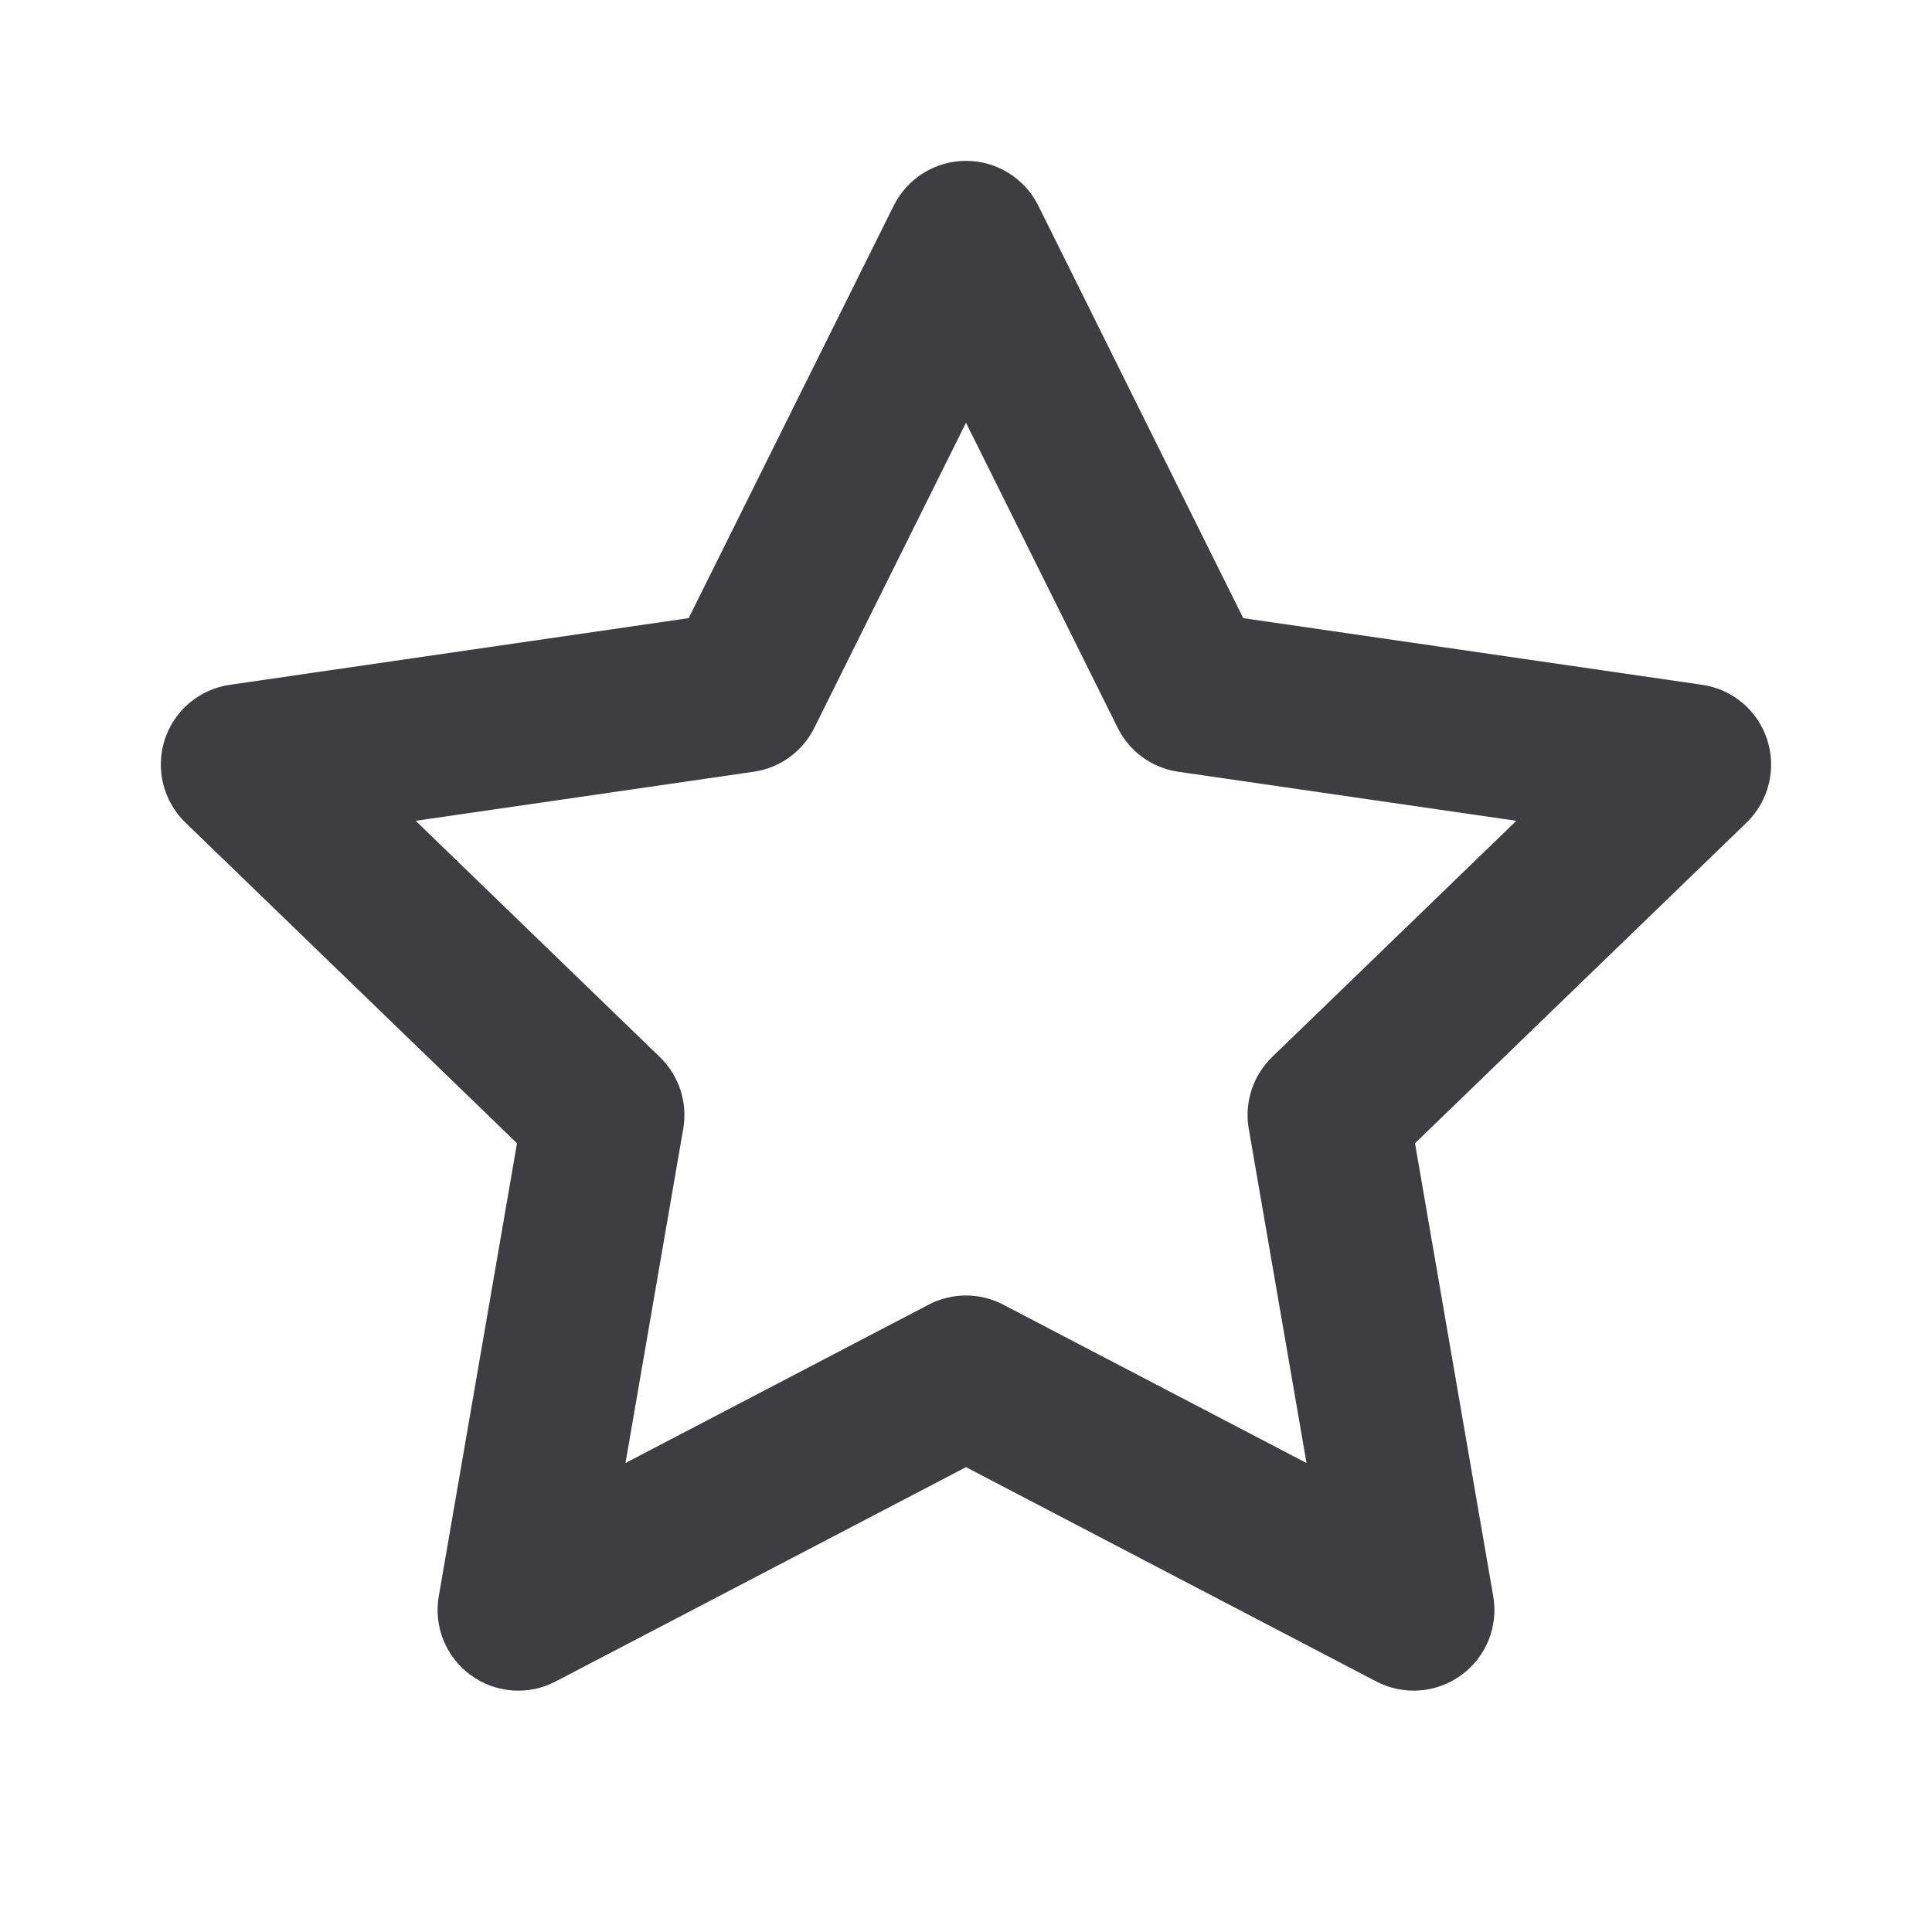
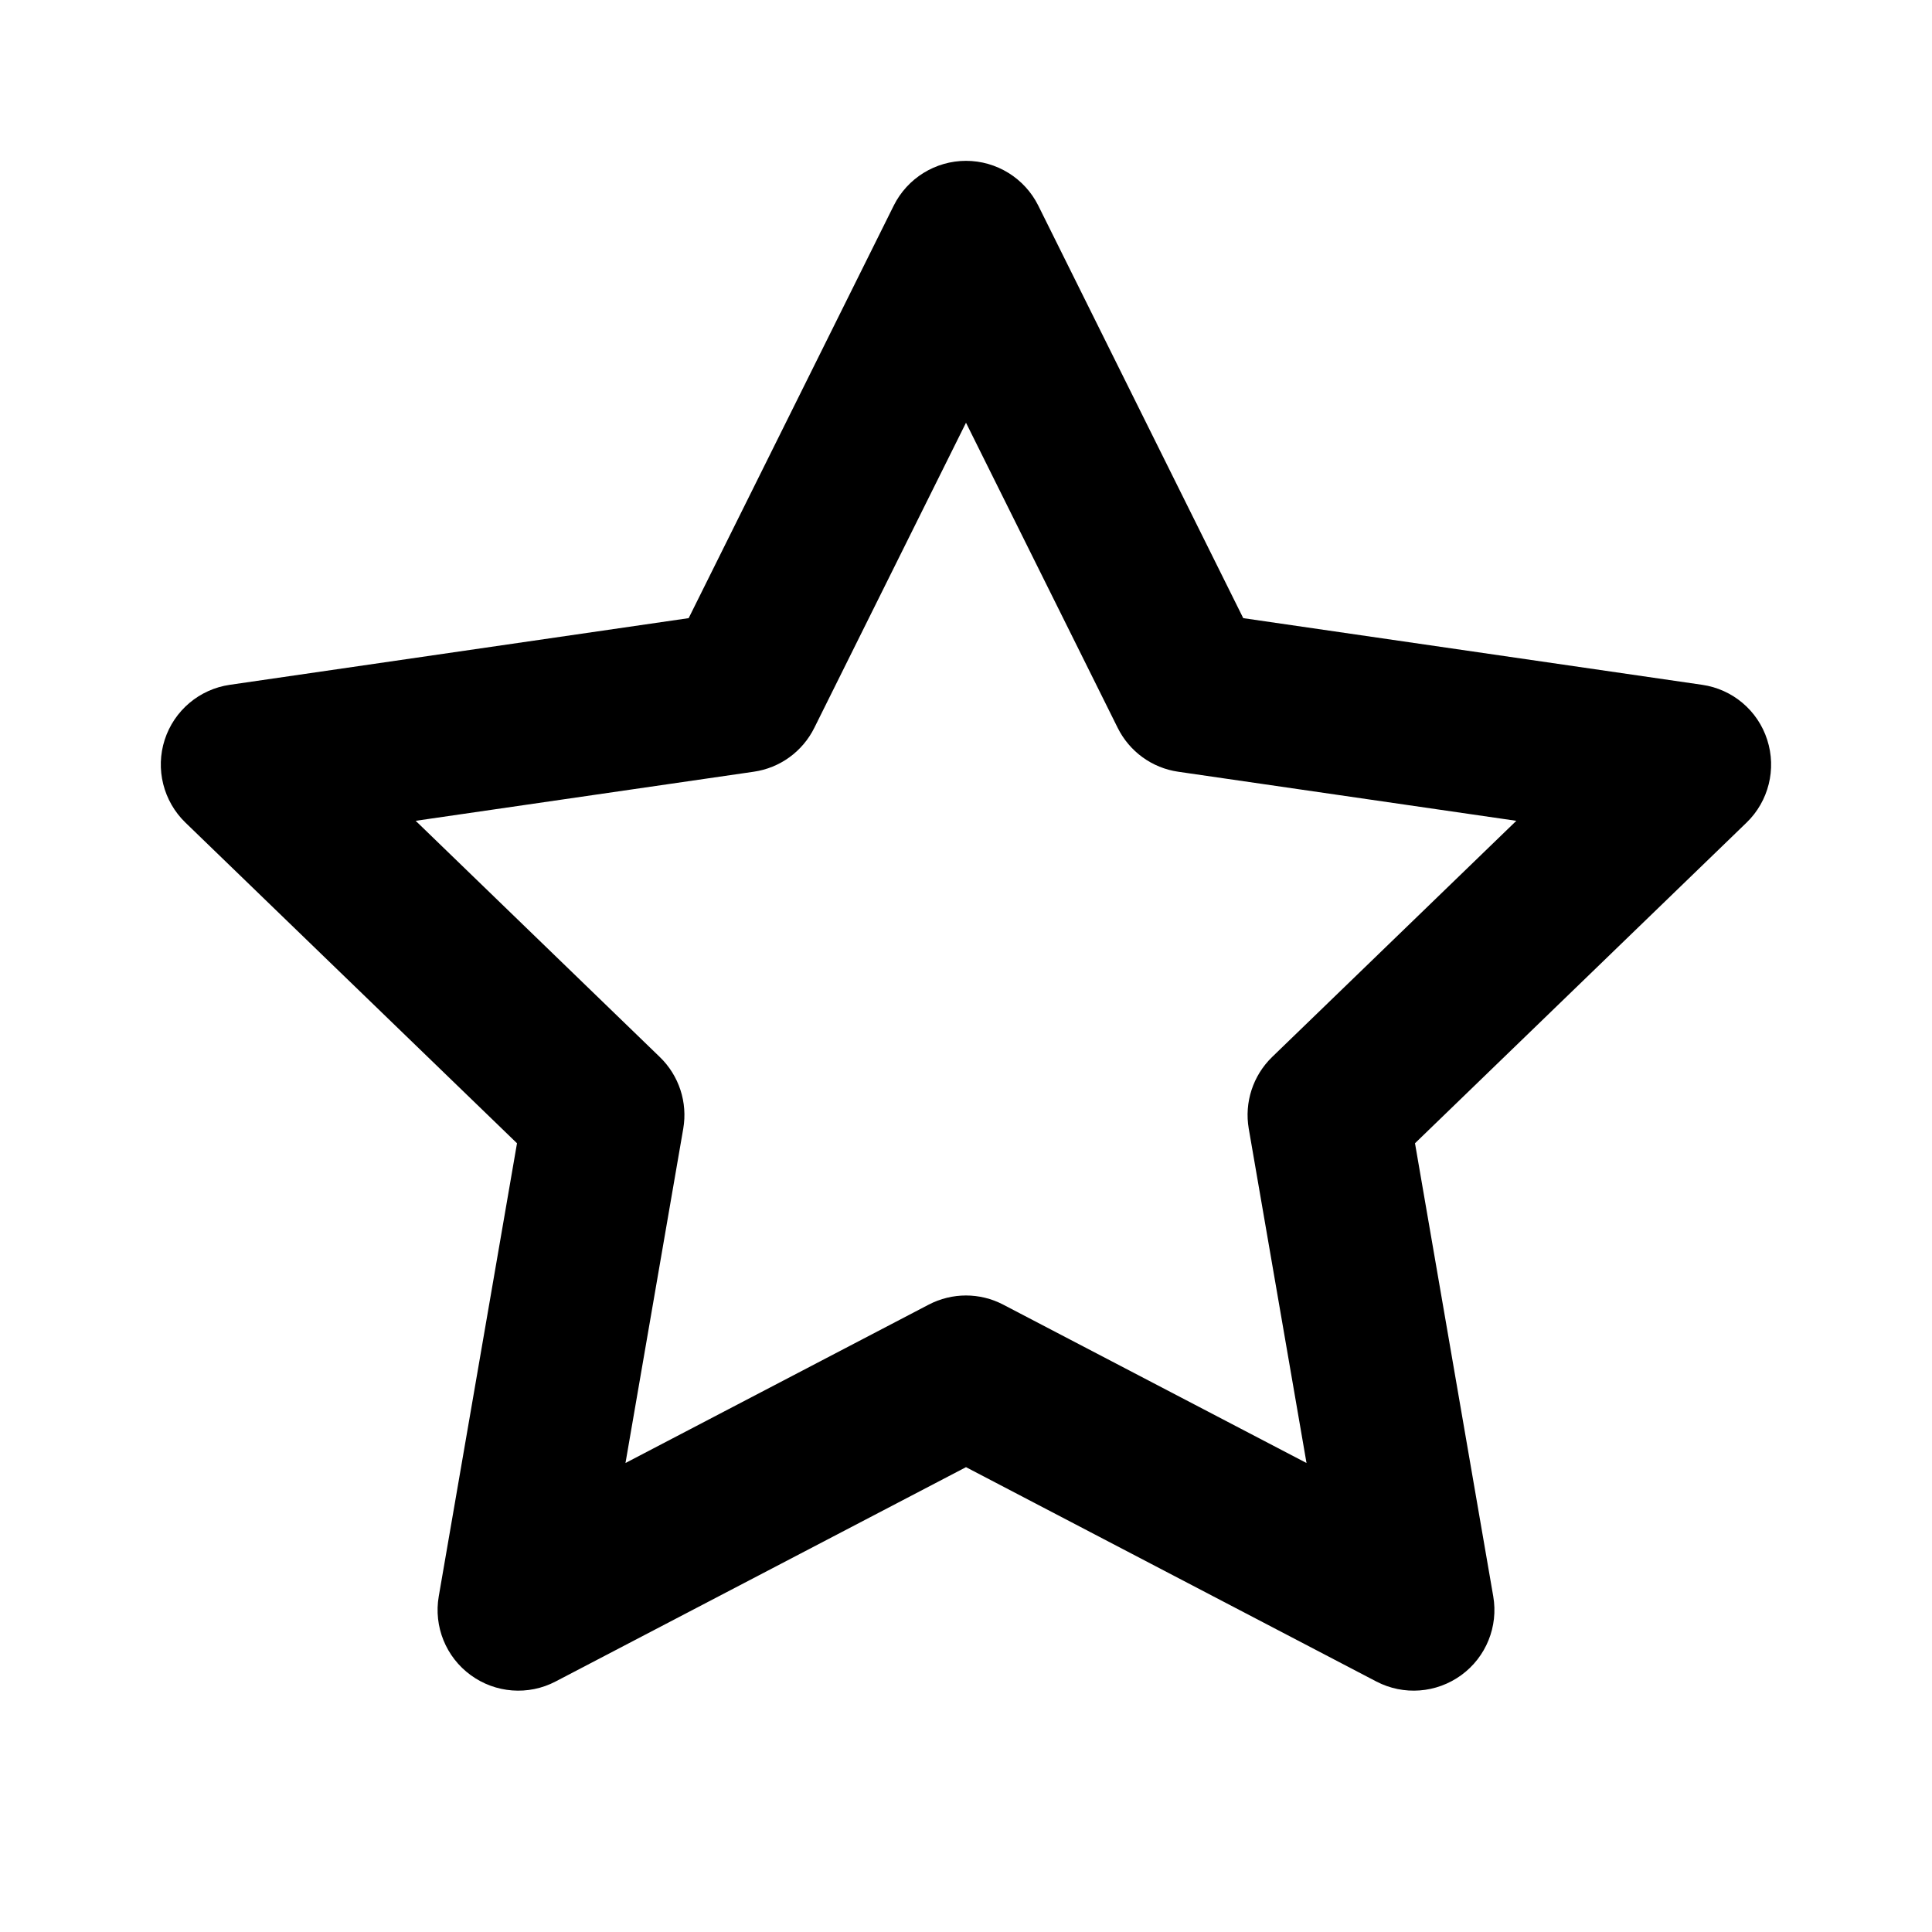
<svg xmlns="http://www.w3.org/2000/svg" width="20" height="20" viewBox="0 0 20 20" fill="none">
-   <path fill-rule="evenodd" clip-rule="evenodd" d="M10 1.665C10.317 1.665 10.607 1.845 10.748 2.128L12.87 6.399L17.62 7.089C17.935 7.134 18.197 7.355 18.294 7.658C18.392 7.961 18.309 8.294 18.081 8.515L14.648 11.835L15.458 16.525C15.512 16.837 15.384 17.154 15.127 17.341C14.87 17.528 14.53 17.554 14.248 17.407L10 15.188L5.751 17.407C5.47 17.554 5.129 17.528 4.873 17.341C4.616 17.154 4.488 16.837 4.542 16.525L5.352 11.835L1.919 8.515C1.691 8.294 1.607 7.961 1.705 7.658C1.803 7.355 2.065 7.134 2.38 7.089L7.129 6.399L9.252 2.128C9.393 1.845 9.683 1.665 10 1.665ZM10 4.376L8.43 7.534C8.308 7.78 8.074 7.95 7.802 7.989L4.303 8.497L6.83 10.942C7.029 11.134 7.12 11.412 7.073 11.684L6.475 15.145L9.613 13.506C9.856 13.379 10.144 13.379 10.386 13.506L13.525 15.145L12.927 11.684C12.88 11.412 12.971 11.134 13.169 10.942L15.697 8.497L12.197 7.989C11.926 7.95 11.692 7.78 11.57 7.534L10 4.376Z" fill="#3D3D42" />
+   <path fill-rule="evenodd" clip-rule="evenodd" d="M10 1.665C10.317 1.665 10.607 1.845 10.748 2.128L12.87 6.399L17.62 7.089C17.935 7.134 18.197 7.355 18.294 7.658C18.392 7.961 18.309 8.294 18.081 8.515L14.648 11.835L15.458 16.525C15.512 16.837 15.384 17.154 15.127 17.341C14.87 17.528 14.53 17.554 14.248 17.407L10 15.188L5.751 17.407C5.47 17.554 5.129 17.528 4.873 17.341C4.616 17.154 4.488 16.837 4.542 16.525L5.352 11.835L1.919 8.515C1.691 8.294 1.607 7.961 1.705 7.658C1.803 7.355 2.065 7.134 2.38 7.089L7.129 6.399L9.252 2.128C9.393 1.845 9.683 1.665 10 1.665ZM10 4.376L8.43 7.534C8.308 7.78 8.074 7.95 7.802 7.989L4.303 8.497L6.83 10.942C7.029 11.134 7.12 11.412 7.073 11.684L6.475 15.145L9.613 13.506C9.856 13.379 10.144 13.379 10.386 13.506L13.525 15.145L12.927 11.684C12.88 11.412 12.971 11.134 13.169 10.942L15.697 8.497L12.197 7.989C11.926 7.95 11.692 7.78 11.57 7.534L10 4.376Z" fill="currentColor" />
</svg>
